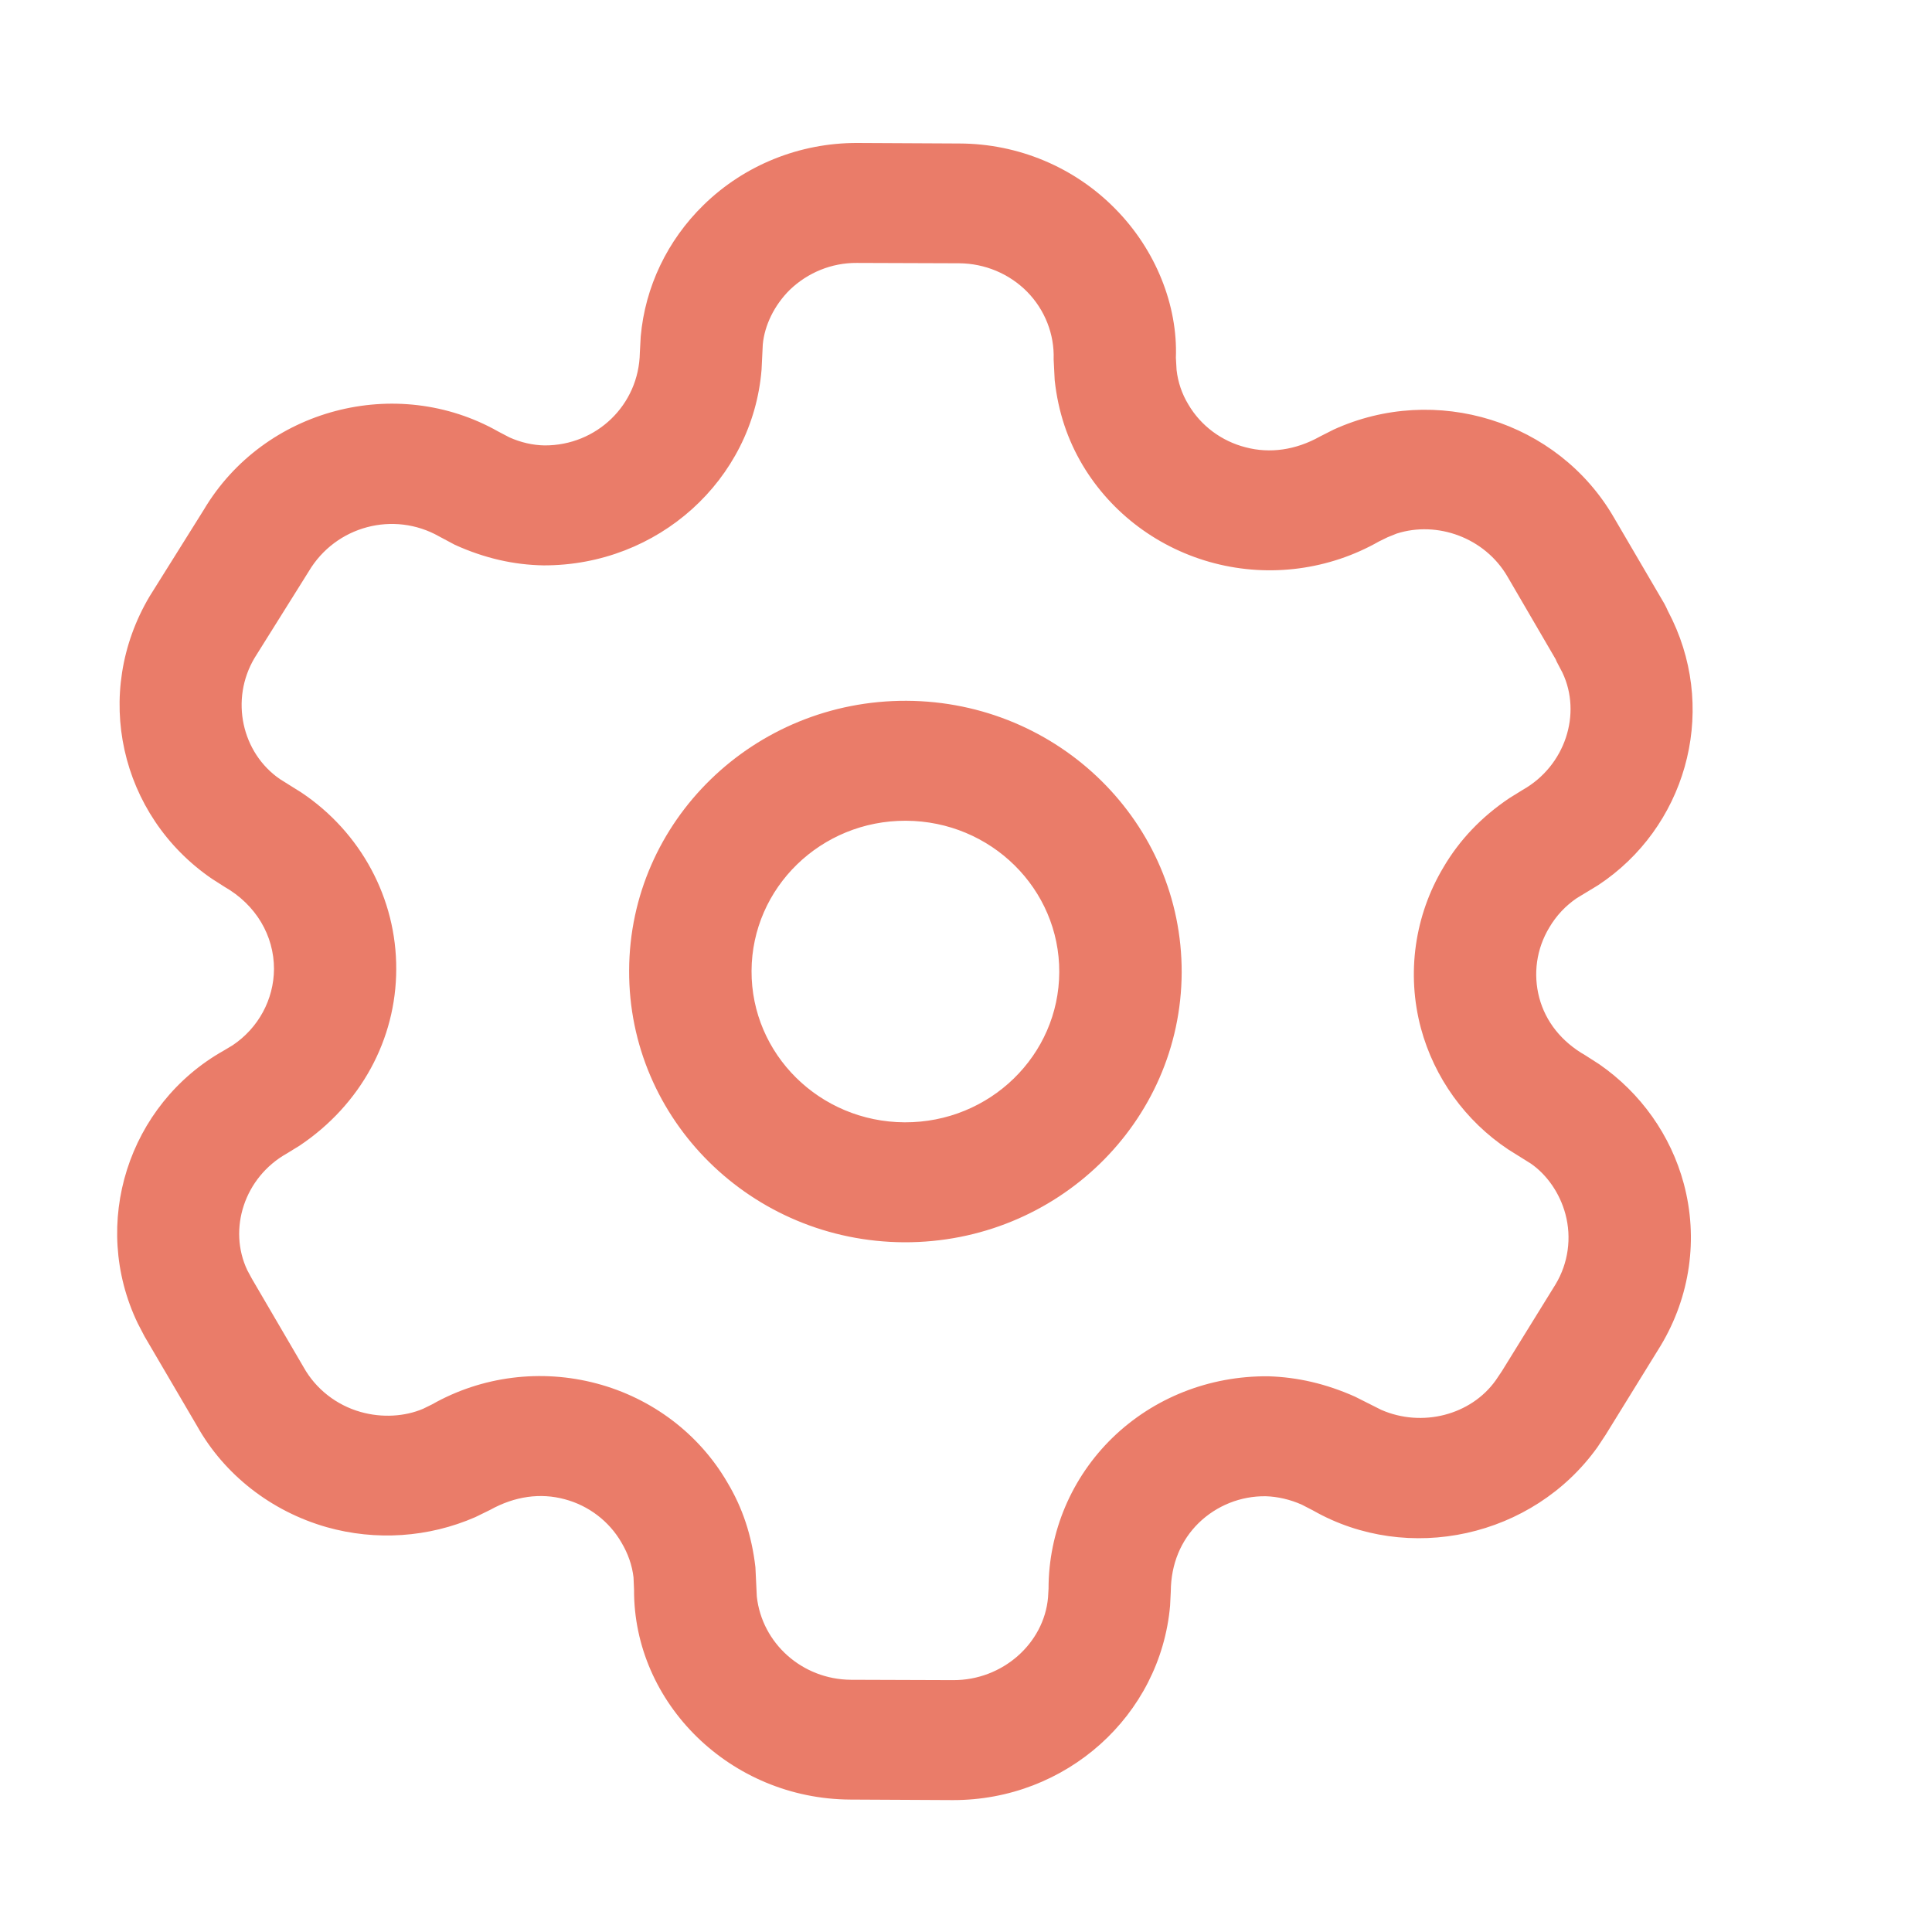
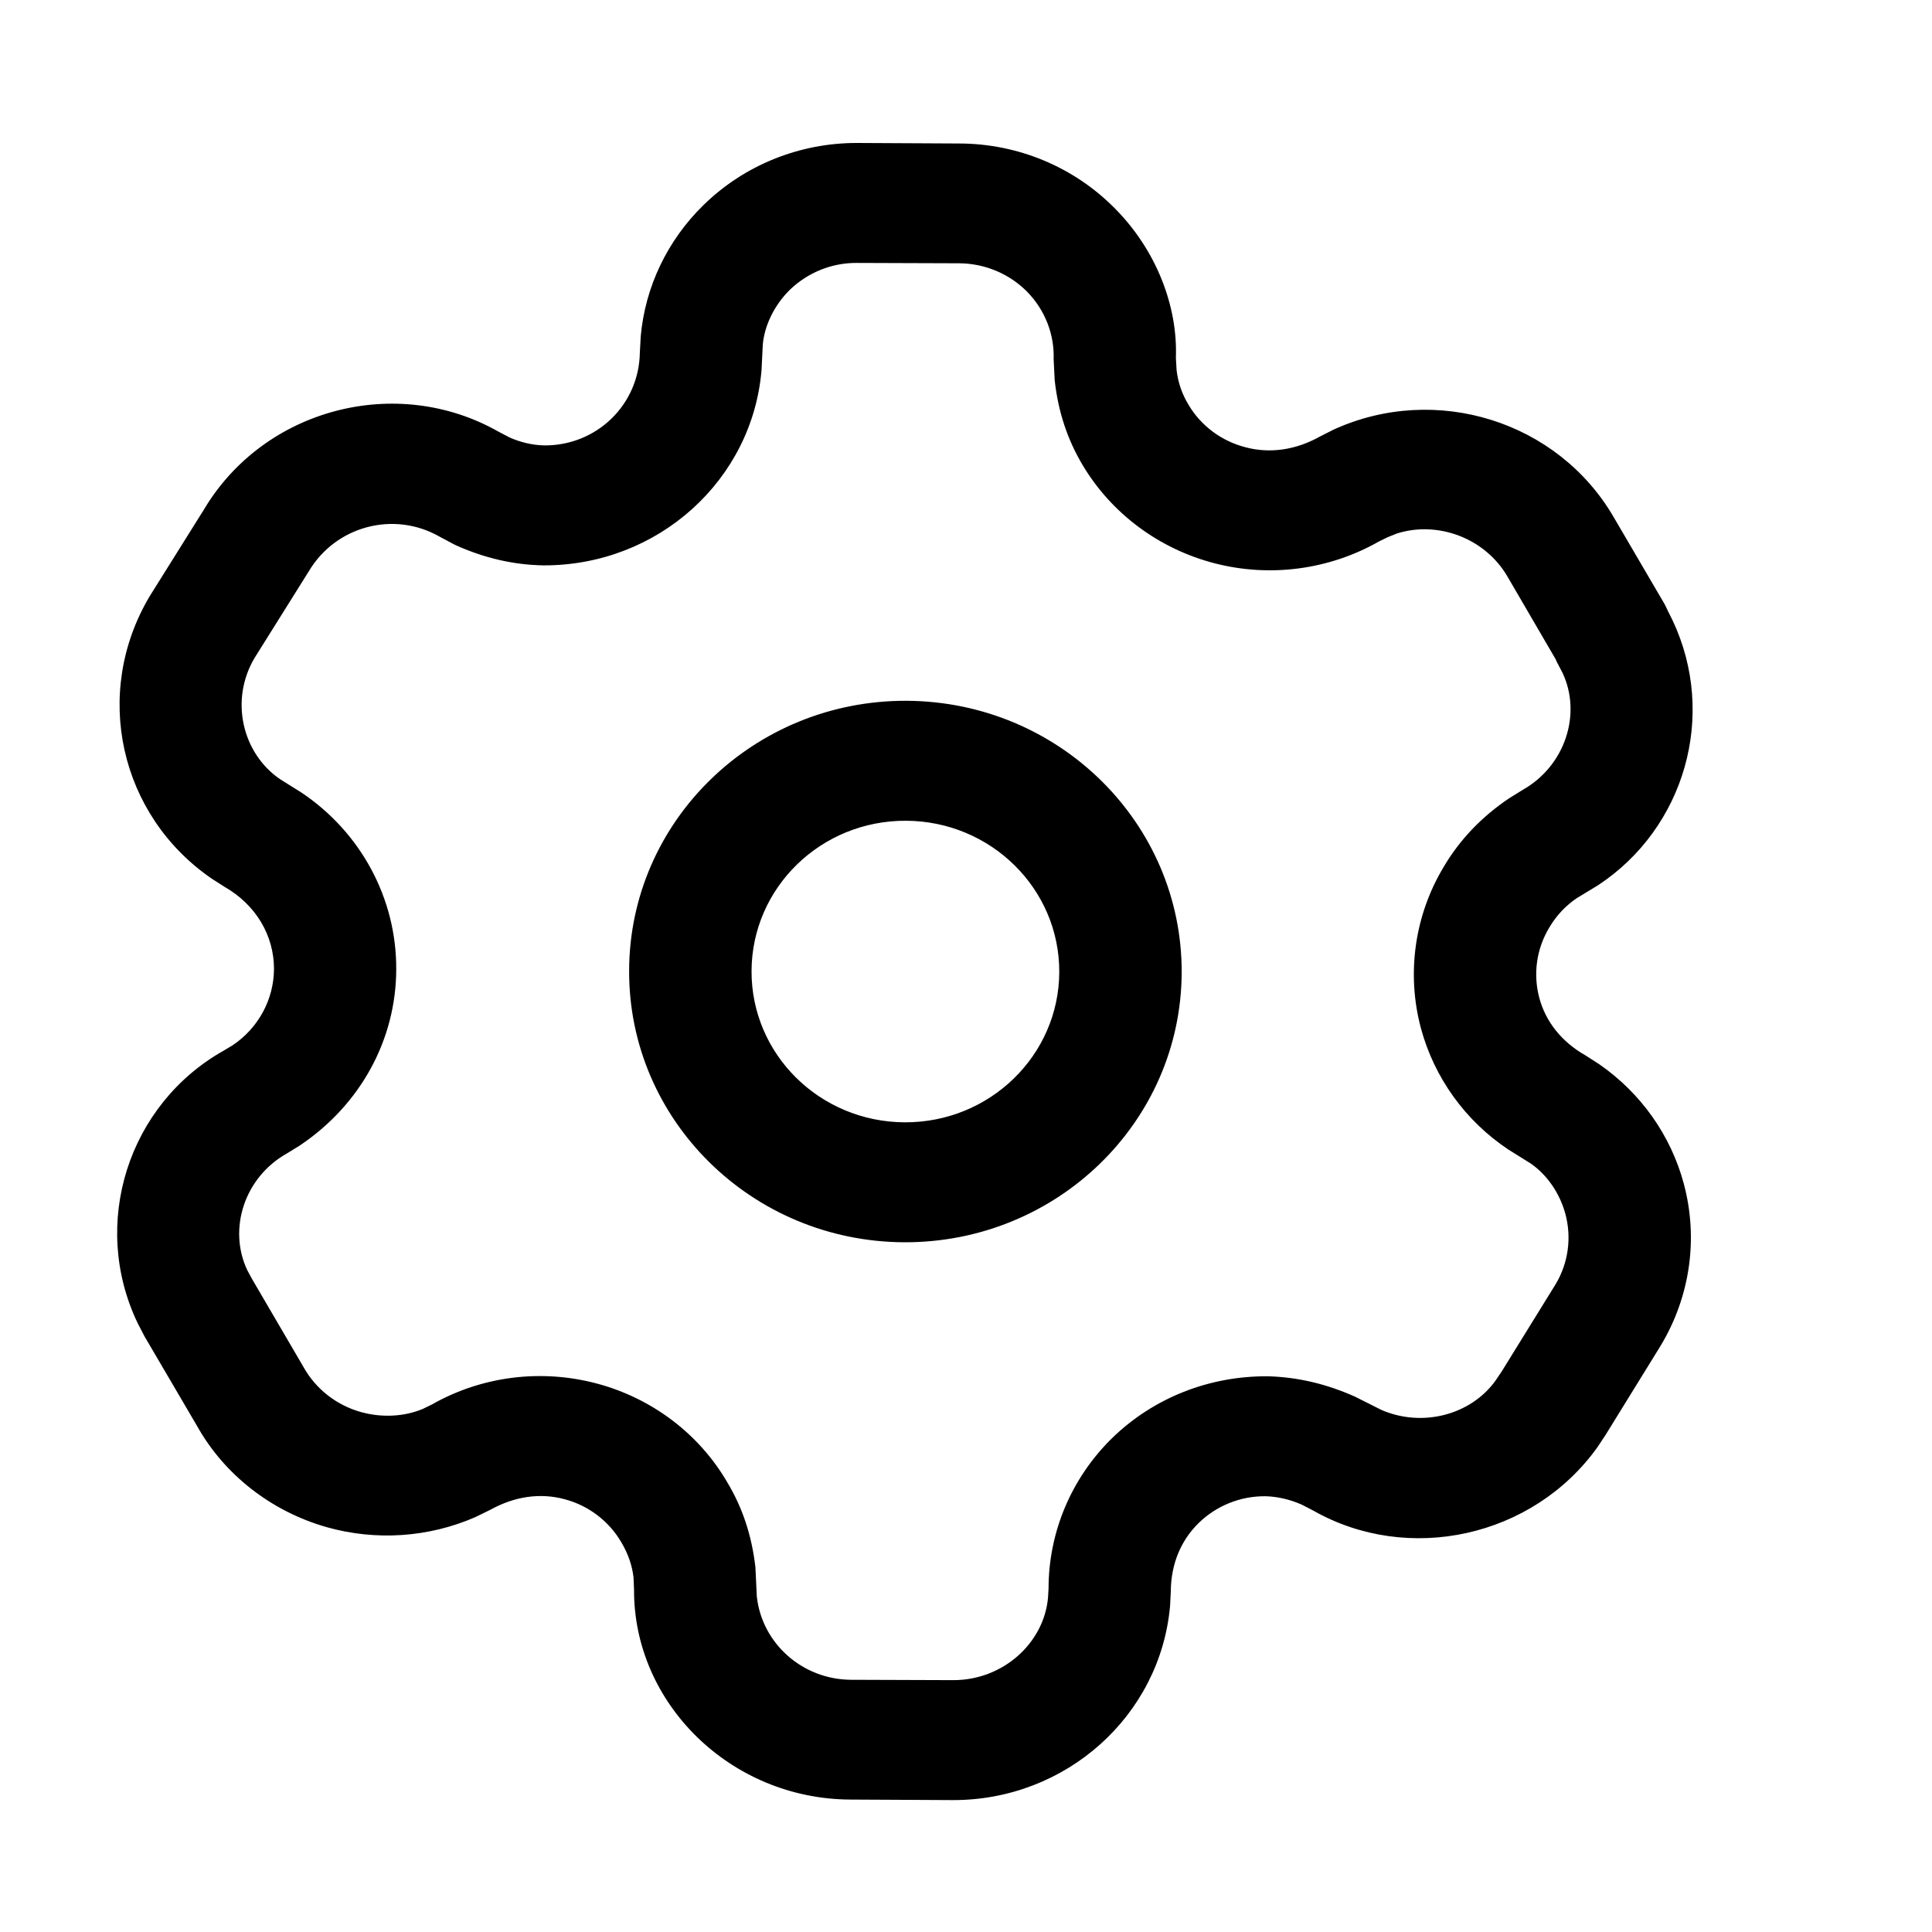
<svg xmlns="http://www.w3.org/2000/svg" width="50" height="50" viewBox="0 0 10 11" fill="none">
-   <path d="M4.963 0.817C5.298 0.818 5.617 0.952 5.849 1.188C6.082 1.423 6.206 1.741 6.195 2.037L6.199 2.107C6.207 2.176 6.229 2.242 6.266 2.303C6.337 2.424 6.455 2.512 6.593 2.547C6.73 2.583 6.877 2.563 7.016 2.485L7.093 2.446C7.674 2.181 8.369 2.396 8.688 2.945L8.976 3.437C8.983 3.45 8.99 3.464 8.996 3.478L9.022 3.53C9.279 4.072 9.092 4.715 8.599 5.04L8.477 5.114C8.414 5.157 8.361 5.213 8.321 5.281C8.248 5.402 8.228 5.545 8.264 5.681C8.3 5.816 8.39 5.931 8.527 6.009L8.605 6.059C8.842 6.223 9.013 6.464 9.087 6.74C9.17 7.051 9.124 7.381 8.955 7.662L8.642 8.169L8.595 8.24C8.227 8.754 7.517 8.908 6.976 8.6L6.912 8.567C6.845 8.537 6.773 8.521 6.707 8.519C6.564 8.517 6.427 8.572 6.325 8.671C6.224 8.77 6.167 8.904 6.166 9.061L6.162 9.142C6.107 9.768 5.57 10.251 4.924 10.249L4.342 10.246C3.659 10.243 3.107 9.698 3.11 9.051L3.107 8.981C3.099 8.912 3.076 8.846 3.038 8.782C2.968 8.661 2.851 8.572 2.715 8.536C2.578 8.499 2.432 8.518 2.29 8.597L2.206 8.638C1.94 8.754 1.64 8.774 1.36 8.695C1.044 8.605 0.777 8.396 0.622 8.119L0.323 7.609L0.284 7.534C0.012 6.967 0.23 6.287 0.775 5.981L0.825 5.951C0.971 5.853 1.059 5.691 1.06 5.517C1.06 5.327 0.958 5.152 0.778 5.049L0.706 5.003C0.181 4.643 0.024 3.947 0.352 3.395L0.66 2.903C1.003 2.325 1.758 2.129 2.337 2.457L2.4 2.49C2.464 2.519 2.534 2.535 2.601 2.536C2.896 2.537 3.138 2.306 3.143 2.008L3.148 1.916C3.173 1.633 3.3 1.368 3.506 1.167C3.738 0.94 4.053 0.813 4.381 0.814L4.963 0.817ZM4.961 1.499L4.378 1.497C4.235 1.496 4.099 1.552 3.997 1.65C3.908 1.738 3.853 1.853 3.843 1.961L3.836 2.105C3.785 2.732 3.248 3.221 2.594 3.219C2.426 3.216 2.26 3.179 2.09 3.102L2 3.054C1.742 2.908 1.412 2.994 1.258 3.253L0.95 3.745C0.808 3.983 0.877 4.287 1.094 4.436L1.217 4.513C1.554 4.739 1.758 5.115 1.756 5.519C1.755 5.918 1.554 6.289 1.207 6.522L1.134 6.567C0.891 6.703 0.797 6.998 0.908 7.232L0.935 7.282L1.229 7.785C1.298 7.908 1.415 8 1.553 8.039C1.676 8.074 1.806 8.065 1.909 8.021L1.96 7.996C2.244 7.835 2.581 7.793 2.897 7.877C3.214 7.961 3.482 8.166 3.641 8.44C3.727 8.583 3.78 8.741 3.801 8.923L3.809 9.09C3.838 9.355 4.066 9.562 4.345 9.564L4.927 9.566C5.209 9.567 5.444 9.356 5.467 9.096L5.47 9.045C5.47 8.722 5.601 8.413 5.834 8.186C6.068 7.959 6.385 7.833 6.721 7.836C6.887 7.841 7.049 7.878 7.215 7.952L7.364 8.027C7.597 8.129 7.875 8.057 8.016 7.859L8.051 7.807L8.357 7.312C8.429 7.192 8.449 7.048 8.413 6.913C8.381 6.793 8.307 6.688 8.216 6.625L8.088 6.545C7.843 6.382 7.666 6.136 7.59 5.854C7.507 5.543 7.554 5.212 7.719 4.937C7.809 4.784 7.933 4.652 8.094 4.544L8.17 4.497C8.412 4.36 8.507 4.064 8.396 3.83L8.363 3.767L8.357 3.753L8.083 3.283C7.954 3.061 7.683 2.964 7.452 3.038L7.4 3.059L7.351 3.083C7.068 3.244 6.731 3.289 6.415 3.207C6.098 3.125 5.828 2.923 5.664 2.648C5.579 2.505 5.525 2.347 5.505 2.165L5.499 2.046C5.504 1.903 5.449 1.764 5.348 1.661C5.246 1.558 5.107 1.5 4.961 1.499ZM4.661 3.99C5.53 3.994 6.231 4.687 6.228 5.538C6.224 6.389 5.517 7.076 4.648 7.073C3.78 7.069 3.078 6.376 3.082 5.525C3.085 4.674 3.792 3.987 4.661 3.99ZM4.658 4.673C4.174 4.671 3.781 5.054 3.779 5.528C3.777 6.002 4.167 6.388 4.651 6.39C5.135 6.392 5.529 6.009 5.531 5.535C5.533 5.061 5.142 4.675 4.658 4.673Z" fill="#EA7C69" />
+   <path d="M4.963 0.817C5.298 0.818 5.617 0.952 5.849 1.188C6.082 1.423 6.206 1.741 6.195 2.037L6.199 2.107C6.207 2.176 6.229 2.242 6.266 2.303C6.337 2.424 6.455 2.512 6.593 2.547C6.73 2.583 6.877 2.563 7.016 2.485L7.093 2.446C7.674 2.181 8.369 2.396 8.688 2.945L8.976 3.437C8.983 3.45 8.99 3.464 8.996 3.478L9.022 3.53C9.279 4.072 9.092 4.715 8.599 5.04L8.477 5.114C8.414 5.157 8.361 5.213 8.321 5.281C8.248 5.402 8.228 5.545 8.264 5.681C8.3 5.816 8.39 5.931 8.527 6.009L8.605 6.059C8.842 6.223 9.013 6.464 9.087 6.74C9.17 7.051 9.124 7.381 8.955 7.662L8.642 8.169L8.595 8.24C8.227 8.754 7.517 8.908 6.976 8.6L6.912 8.567C6.845 8.537 6.773 8.521 6.707 8.519C6.564 8.517 6.427 8.572 6.325 8.671C6.224 8.77 6.167 8.904 6.166 9.061L6.162 9.142C6.107 9.768 5.57 10.251 4.924 10.249L4.342 10.246C3.659 10.243 3.107 9.698 3.11 9.051L3.107 8.981C3.099 8.912 3.076 8.846 3.038 8.782C2.968 8.661 2.851 8.572 2.715 8.536C2.578 8.499 2.432 8.518 2.29 8.597L2.206 8.638C1.94 8.754 1.64 8.774 1.36 8.695C1.044 8.605 0.777 8.396 0.622 8.119L0.323 7.609L0.284 7.534C0.012 6.967 0.23 6.287 0.775 5.981L0.825 5.951C0.971 5.853 1.059 5.691 1.06 5.517C1.06 5.327 0.958 5.152 0.778 5.049L0.706 5.003C0.181 4.643 0.024 3.947 0.352 3.395L0.66 2.903C1.003 2.325 1.758 2.129 2.337 2.457L2.4 2.49C2.464 2.519 2.534 2.535 2.601 2.536C2.896 2.537 3.138 2.306 3.143 2.008L3.148 1.916C3.173 1.633 3.3 1.368 3.506 1.167C3.738 0.94 4.053 0.813 4.381 0.814L4.963 0.817ZM4.961 1.499L4.378 1.497C4.235 1.496 4.099 1.552 3.997 1.65C3.908 1.738 3.853 1.853 3.843 1.961L3.836 2.105C3.785 2.732 3.248 3.221 2.594 3.219C2.426 3.216 2.26 3.179 2.09 3.102L2 3.054C1.742 2.908 1.412 2.994 1.258 3.253L0.95 3.745C0.808 3.983 0.877 4.287 1.094 4.436L1.217 4.513C1.554 4.739 1.758 5.115 1.756 5.519C1.755 5.918 1.554 6.289 1.207 6.522L1.134 6.567C0.891 6.703 0.797 6.998 0.908 7.232L0.935 7.282L1.229 7.785C1.298 7.908 1.415 8 1.553 8.039C1.676 8.074 1.806 8.065 1.909 8.021L1.96 7.996C2.244 7.835 2.581 7.793 2.897 7.877C3.214 7.961 3.482 8.166 3.641 8.44C3.727 8.583 3.78 8.741 3.801 8.923L3.809 9.09C3.838 9.355 4.066 9.562 4.345 9.564L4.927 9.566C5.209 9.567 5.444 9.356 5.467 9.096L5.47 9.045C5.47 8.722 5.601 8.413 5.834 8.186C6.068 7.959 6.385 7.833 6.721 7.836C6.887 7.841 7.049 7.878 7.215 7.952L7.364 8.027C7.597 8.129 7.875 8.057 8.016 7.859L8.051 7.807L8.357 7.312C8.429 7.192 8.449 7.048 8.413 6.913C8.381 6.793 8.307 6.688 8.216 6.625L8.088 6.545C7.843 6.382 7.666 6.136 7.59 5.854C7.507 5.543 7.554 5.212 7.719 4.937C7.809 4.784 7.933 4.652 8.094 4.544L8.17 4.497C8.412 4.36 8.507 4.064 8.396 3.83L8.363 3.767L8.357 3.753L8.083 3.283C7.954 3.061 7.683 2.964 7.452 3.038L7.4 3.059L7.351 3.083C7.068 3.244 6.731 3.289 6.415 3.207C6.098 3.125 5.828 2.923 5.664 2.648C5.579 2.505 5.525 2.347 5.505 2.165L5.499 2.046C5.504 1.903 5.449 1.764 5.348 1.661C5.246 1.558 5.107 1.5 4.961 1.499ZM4.661 3.99C5.53 3.994 6.231 4.687 6.228 5.538C6.224 6.389 5.517 7.076 4.648 7.073C3.78 7.069 3.078 6.376 3.082 5.525C3.085 4.674 3.792 3.987 4.661 3.99ZM4.658 4.673C4.174 4.671 3.781 5.054 3.779 5.528C3.777 6.002 4.167 6.388 4.651 6.39C5.135 6.392 5.529 6.009 5.531 5.535C5.533 5.061 5.142 4.675 4.658 4.673Z" fill="currentColor" />
</svg>
